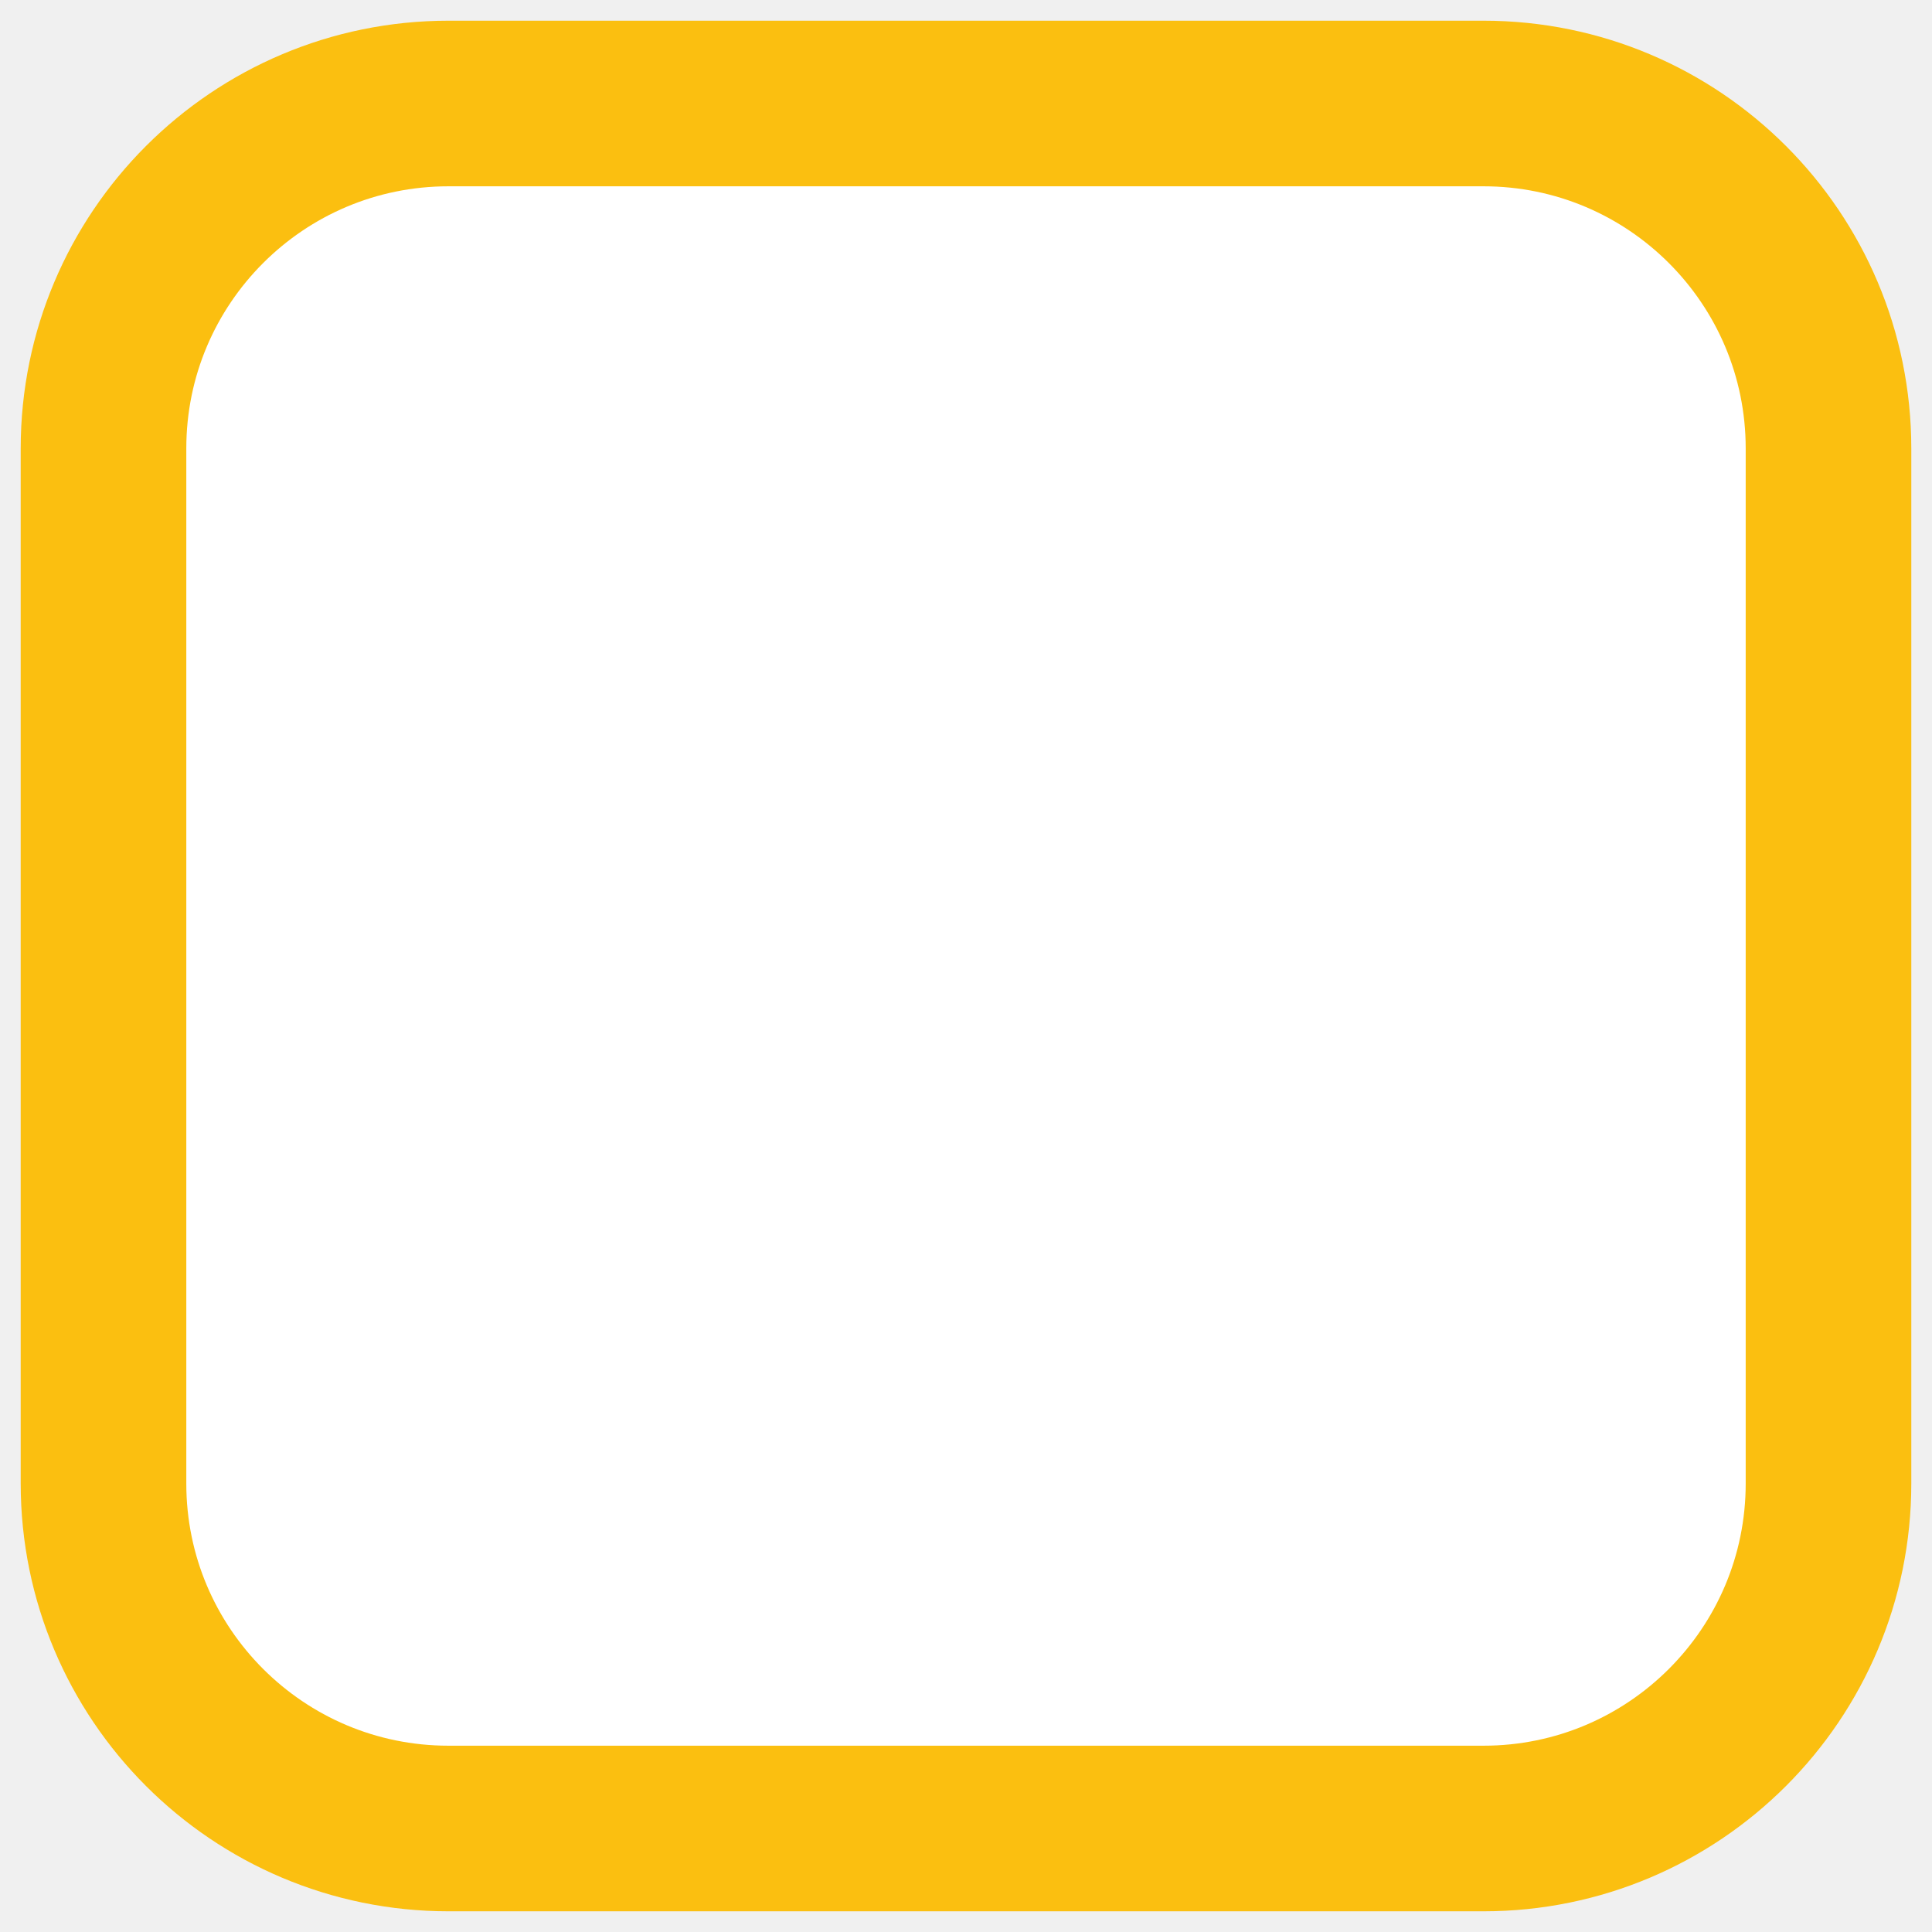
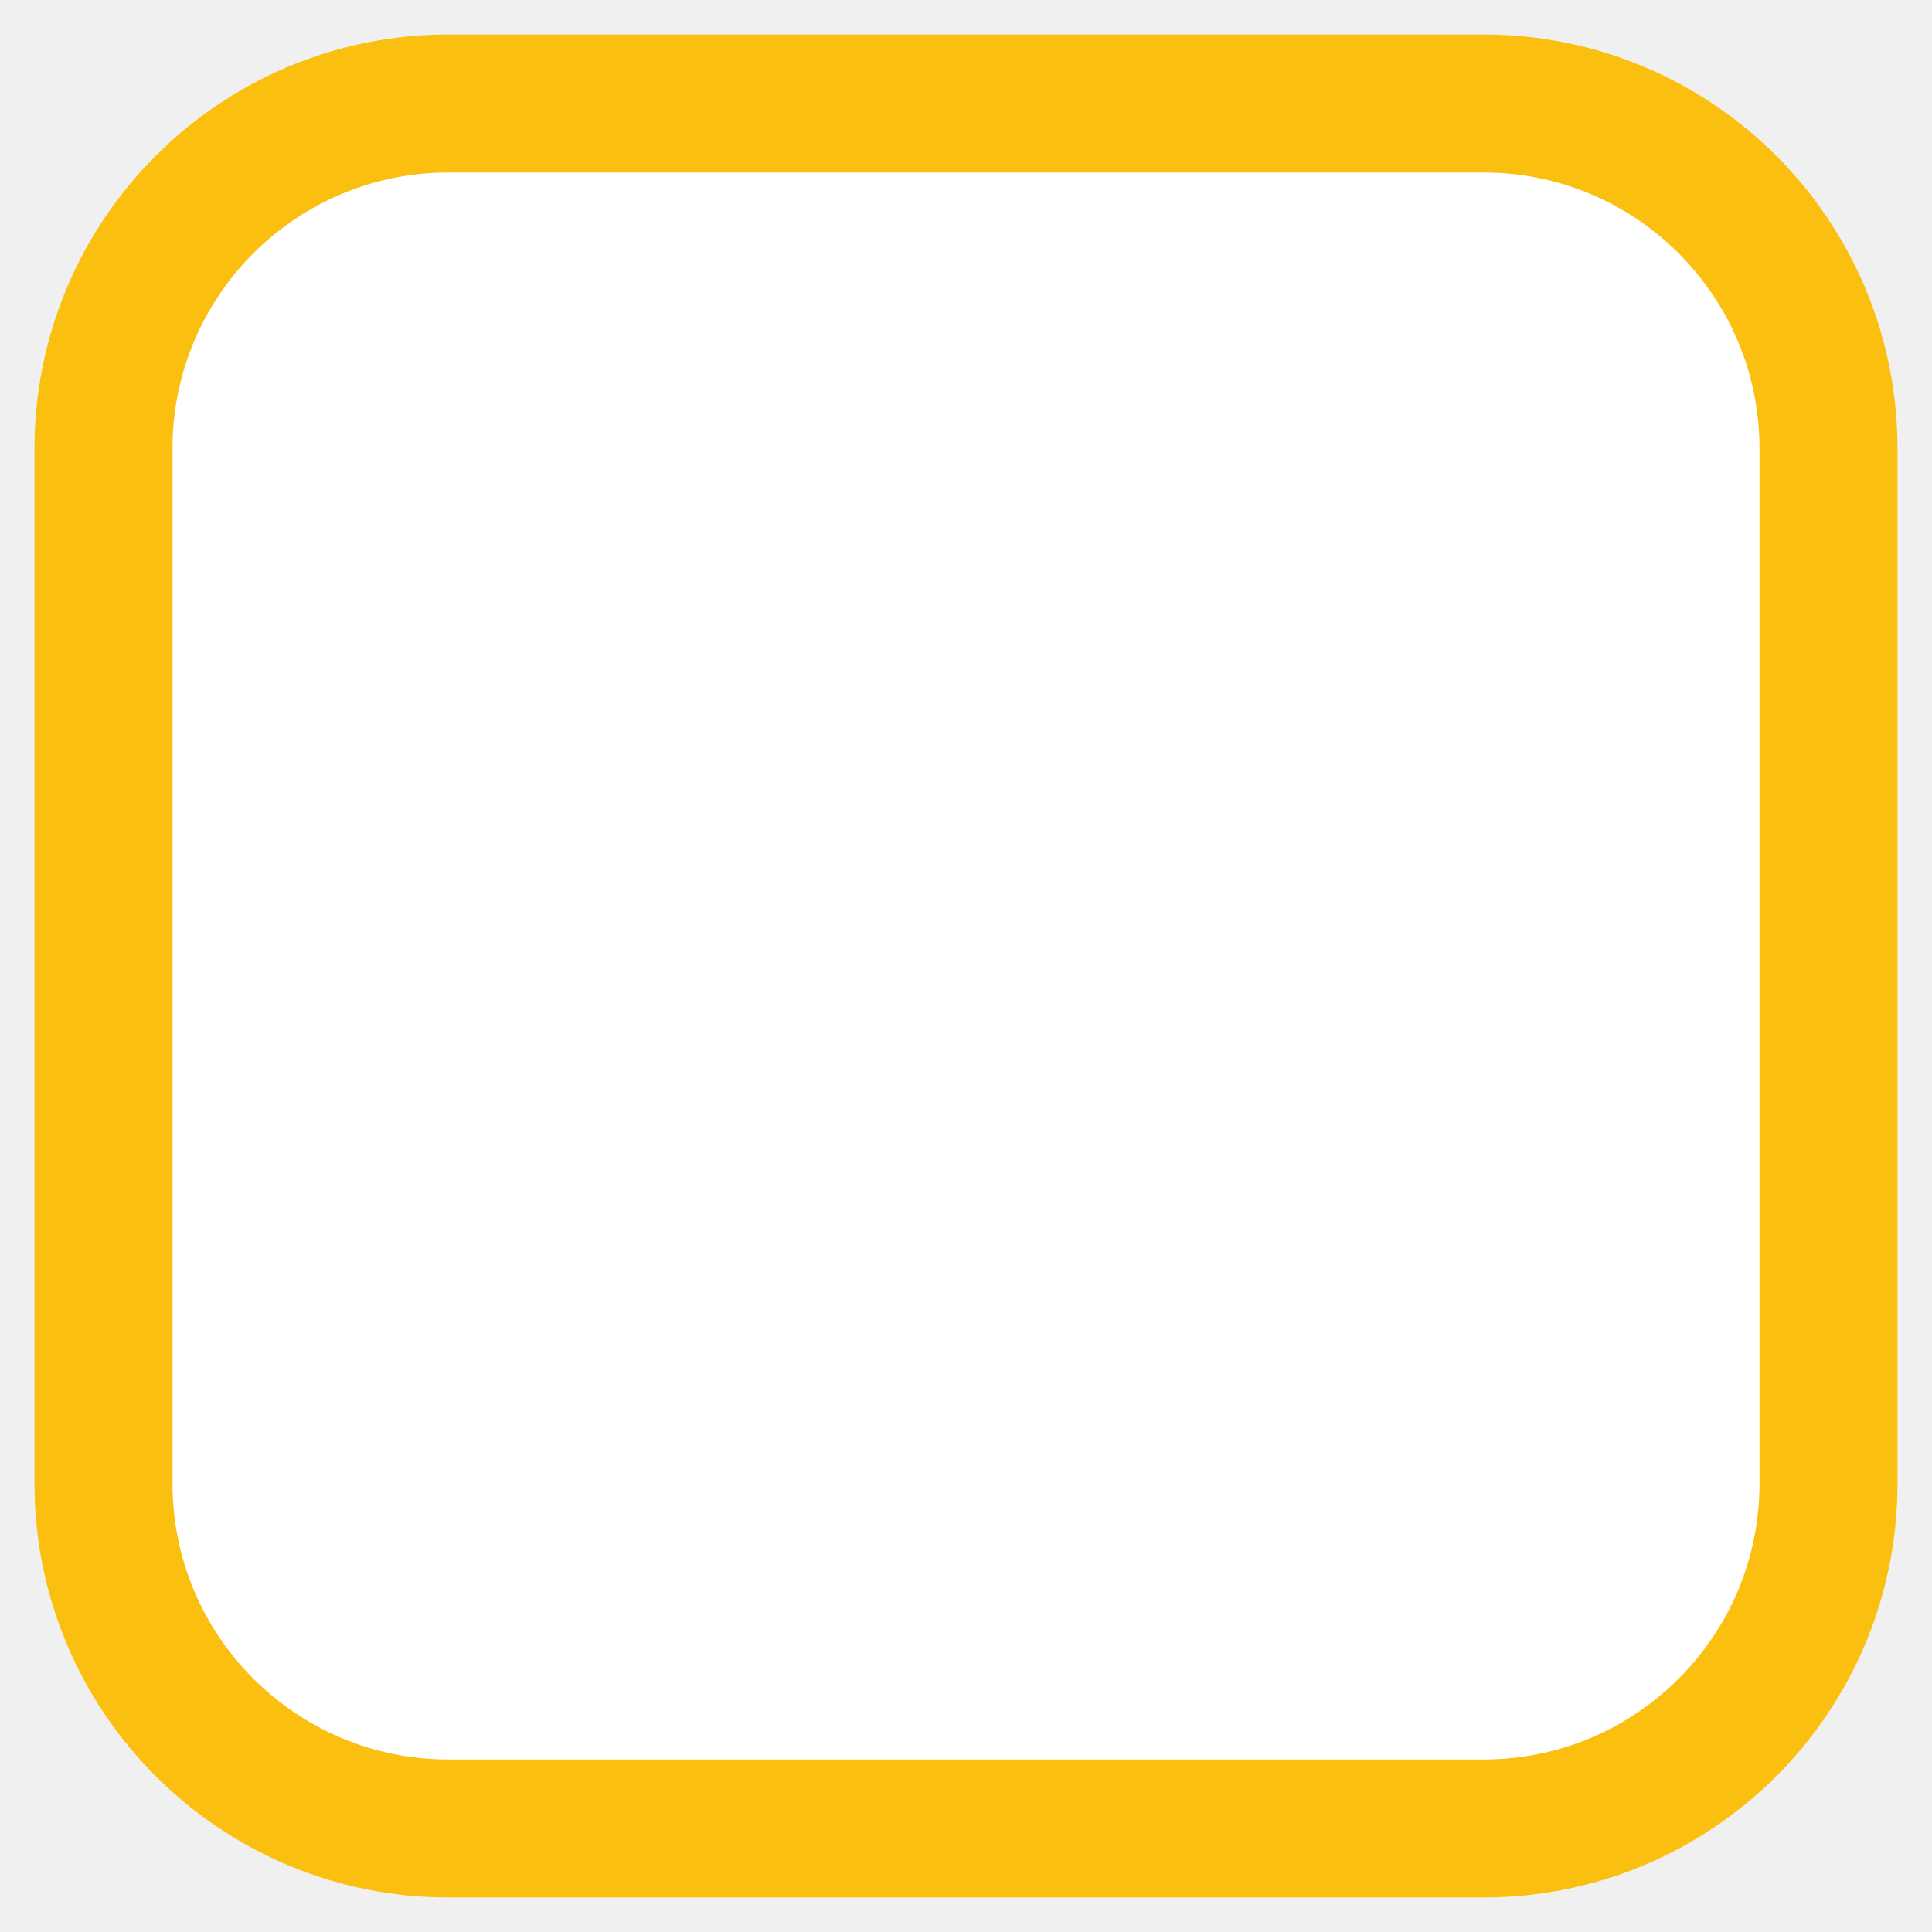
<svg xmlns="http://www.w3.org/2000/svg" width="14" height="14" viewBox="0 0 14 14">
-   <rect x="0.75" y="0.75" width="12.5" height="12.5" rx="2.5" fill="#ffffff" stroke="#fbbf10" stroke-width="1.2" />
+   <rect x="0.75" y="0.75" width="12.5" height="12.5" rx="2.5" fill="#ffffff" stroke="#fbbf10" stroke-width="1.0" />
</svg>
